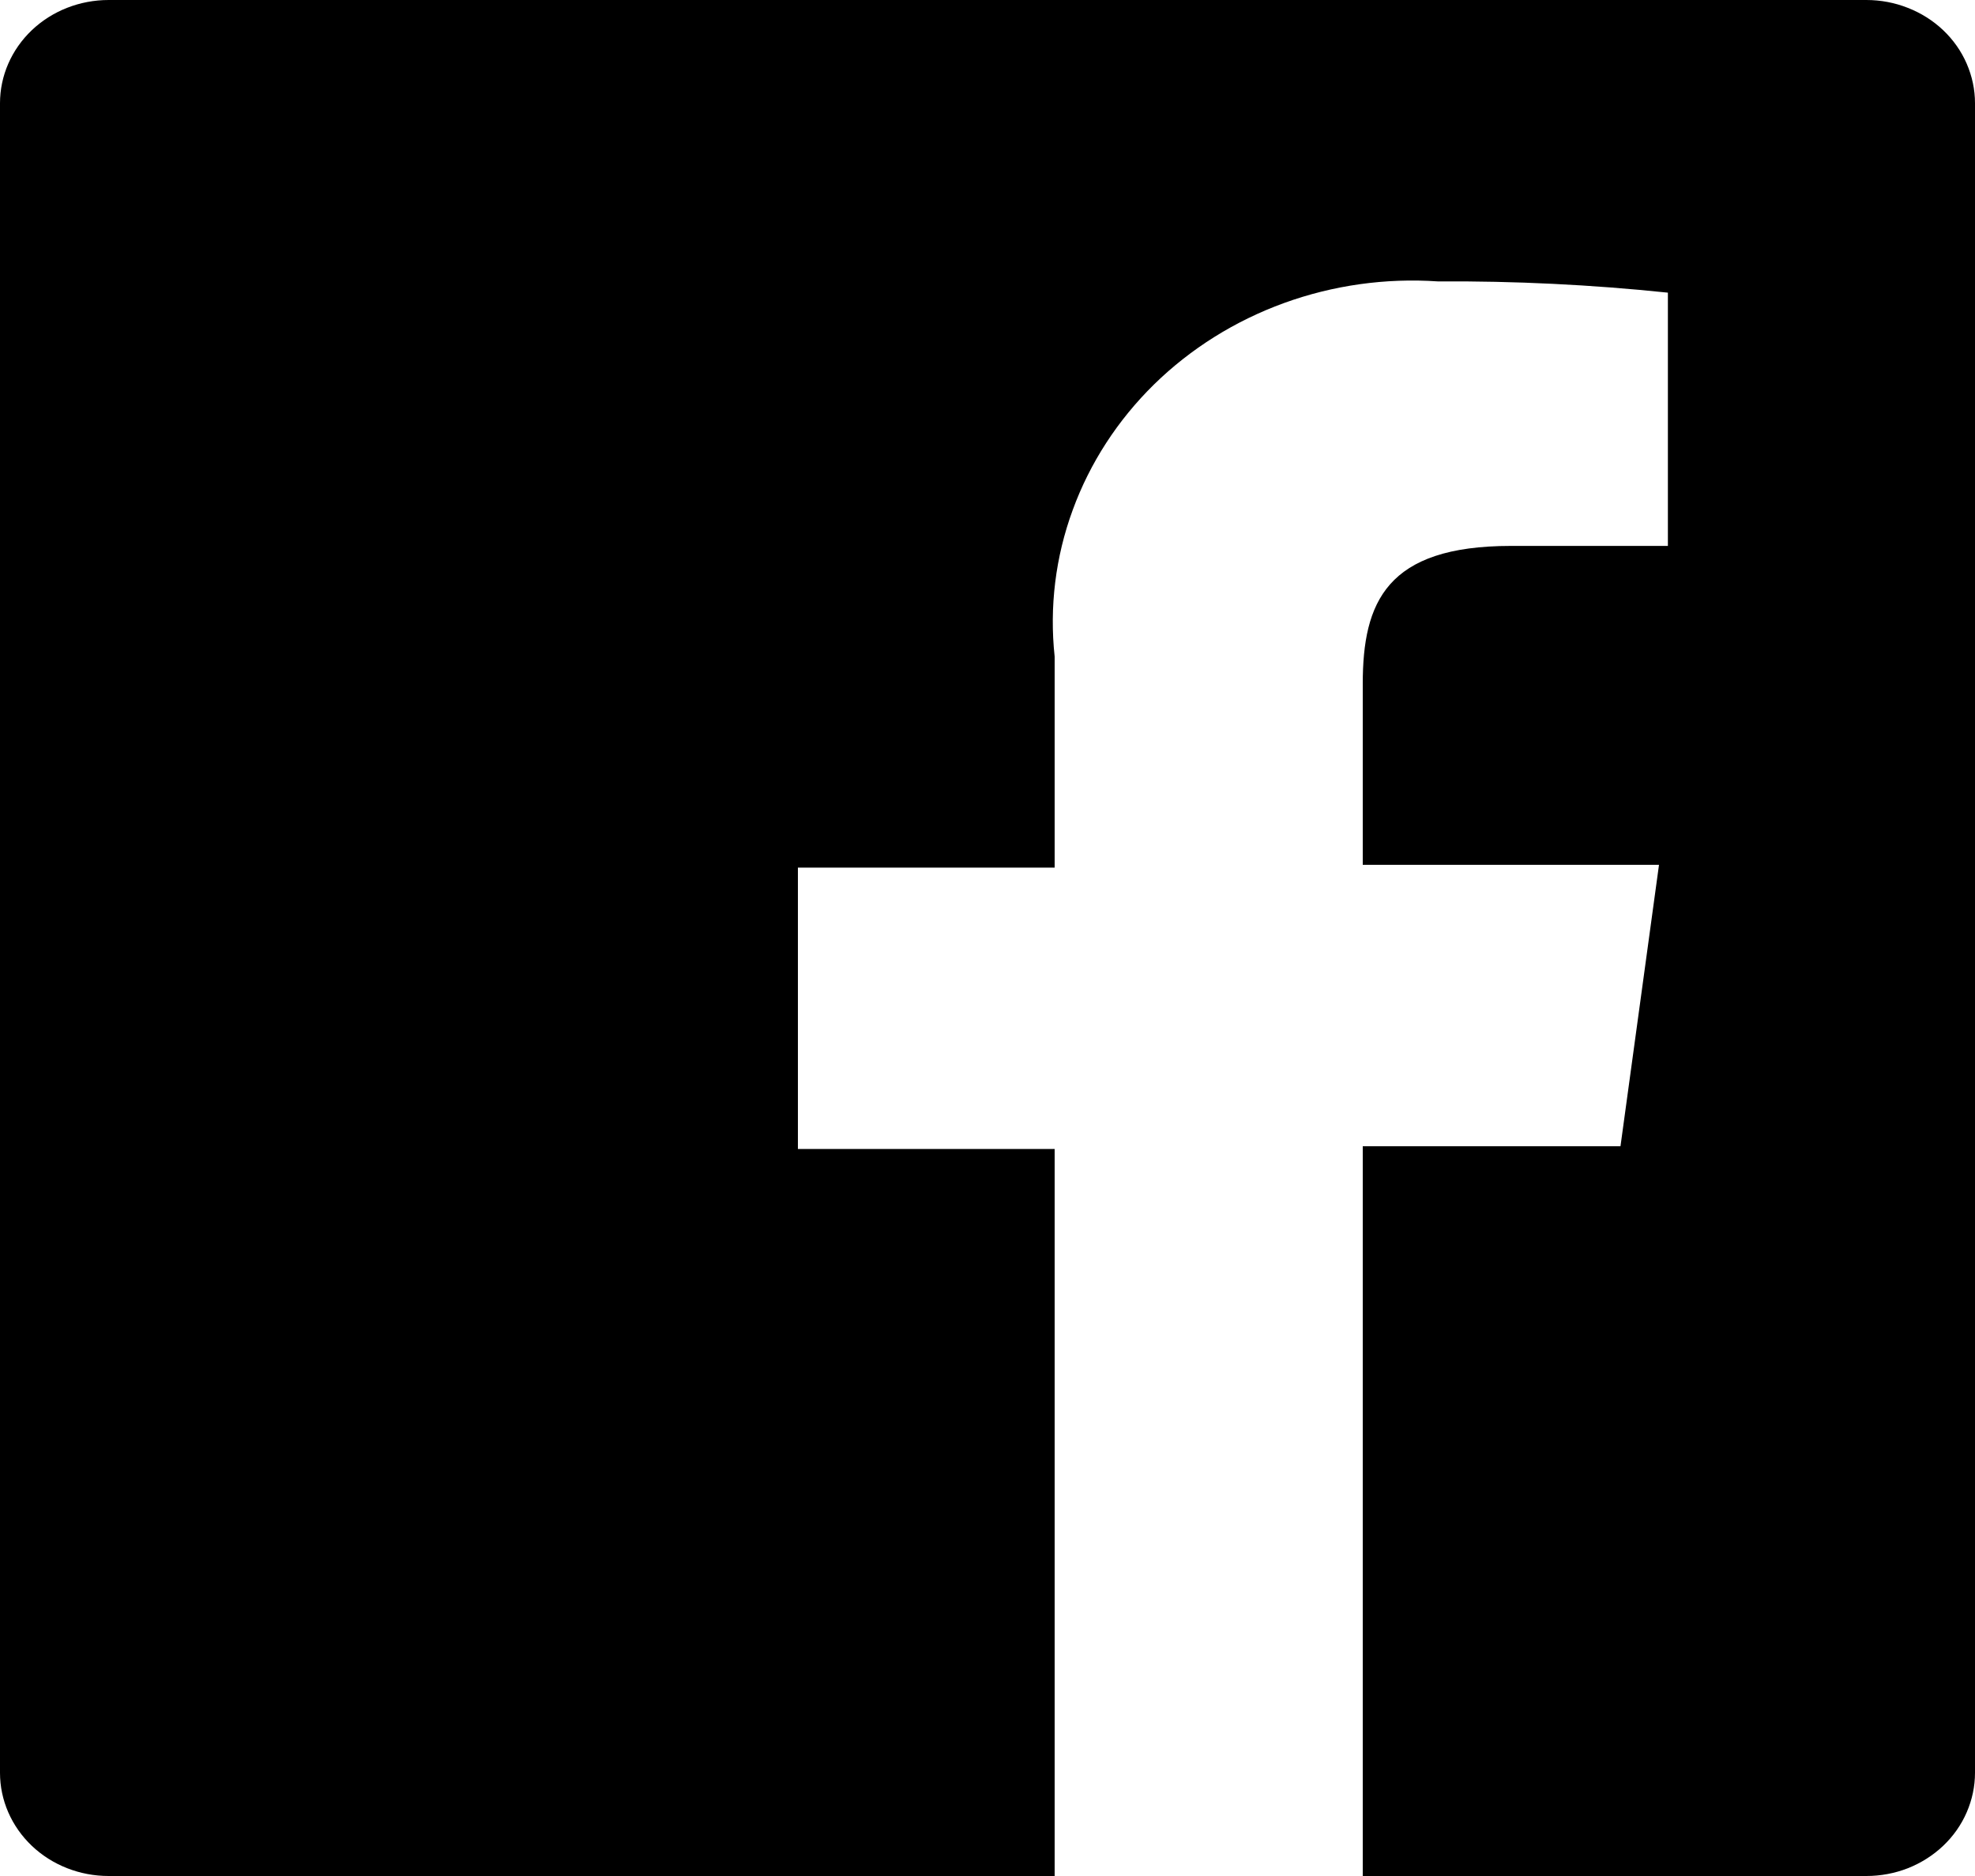
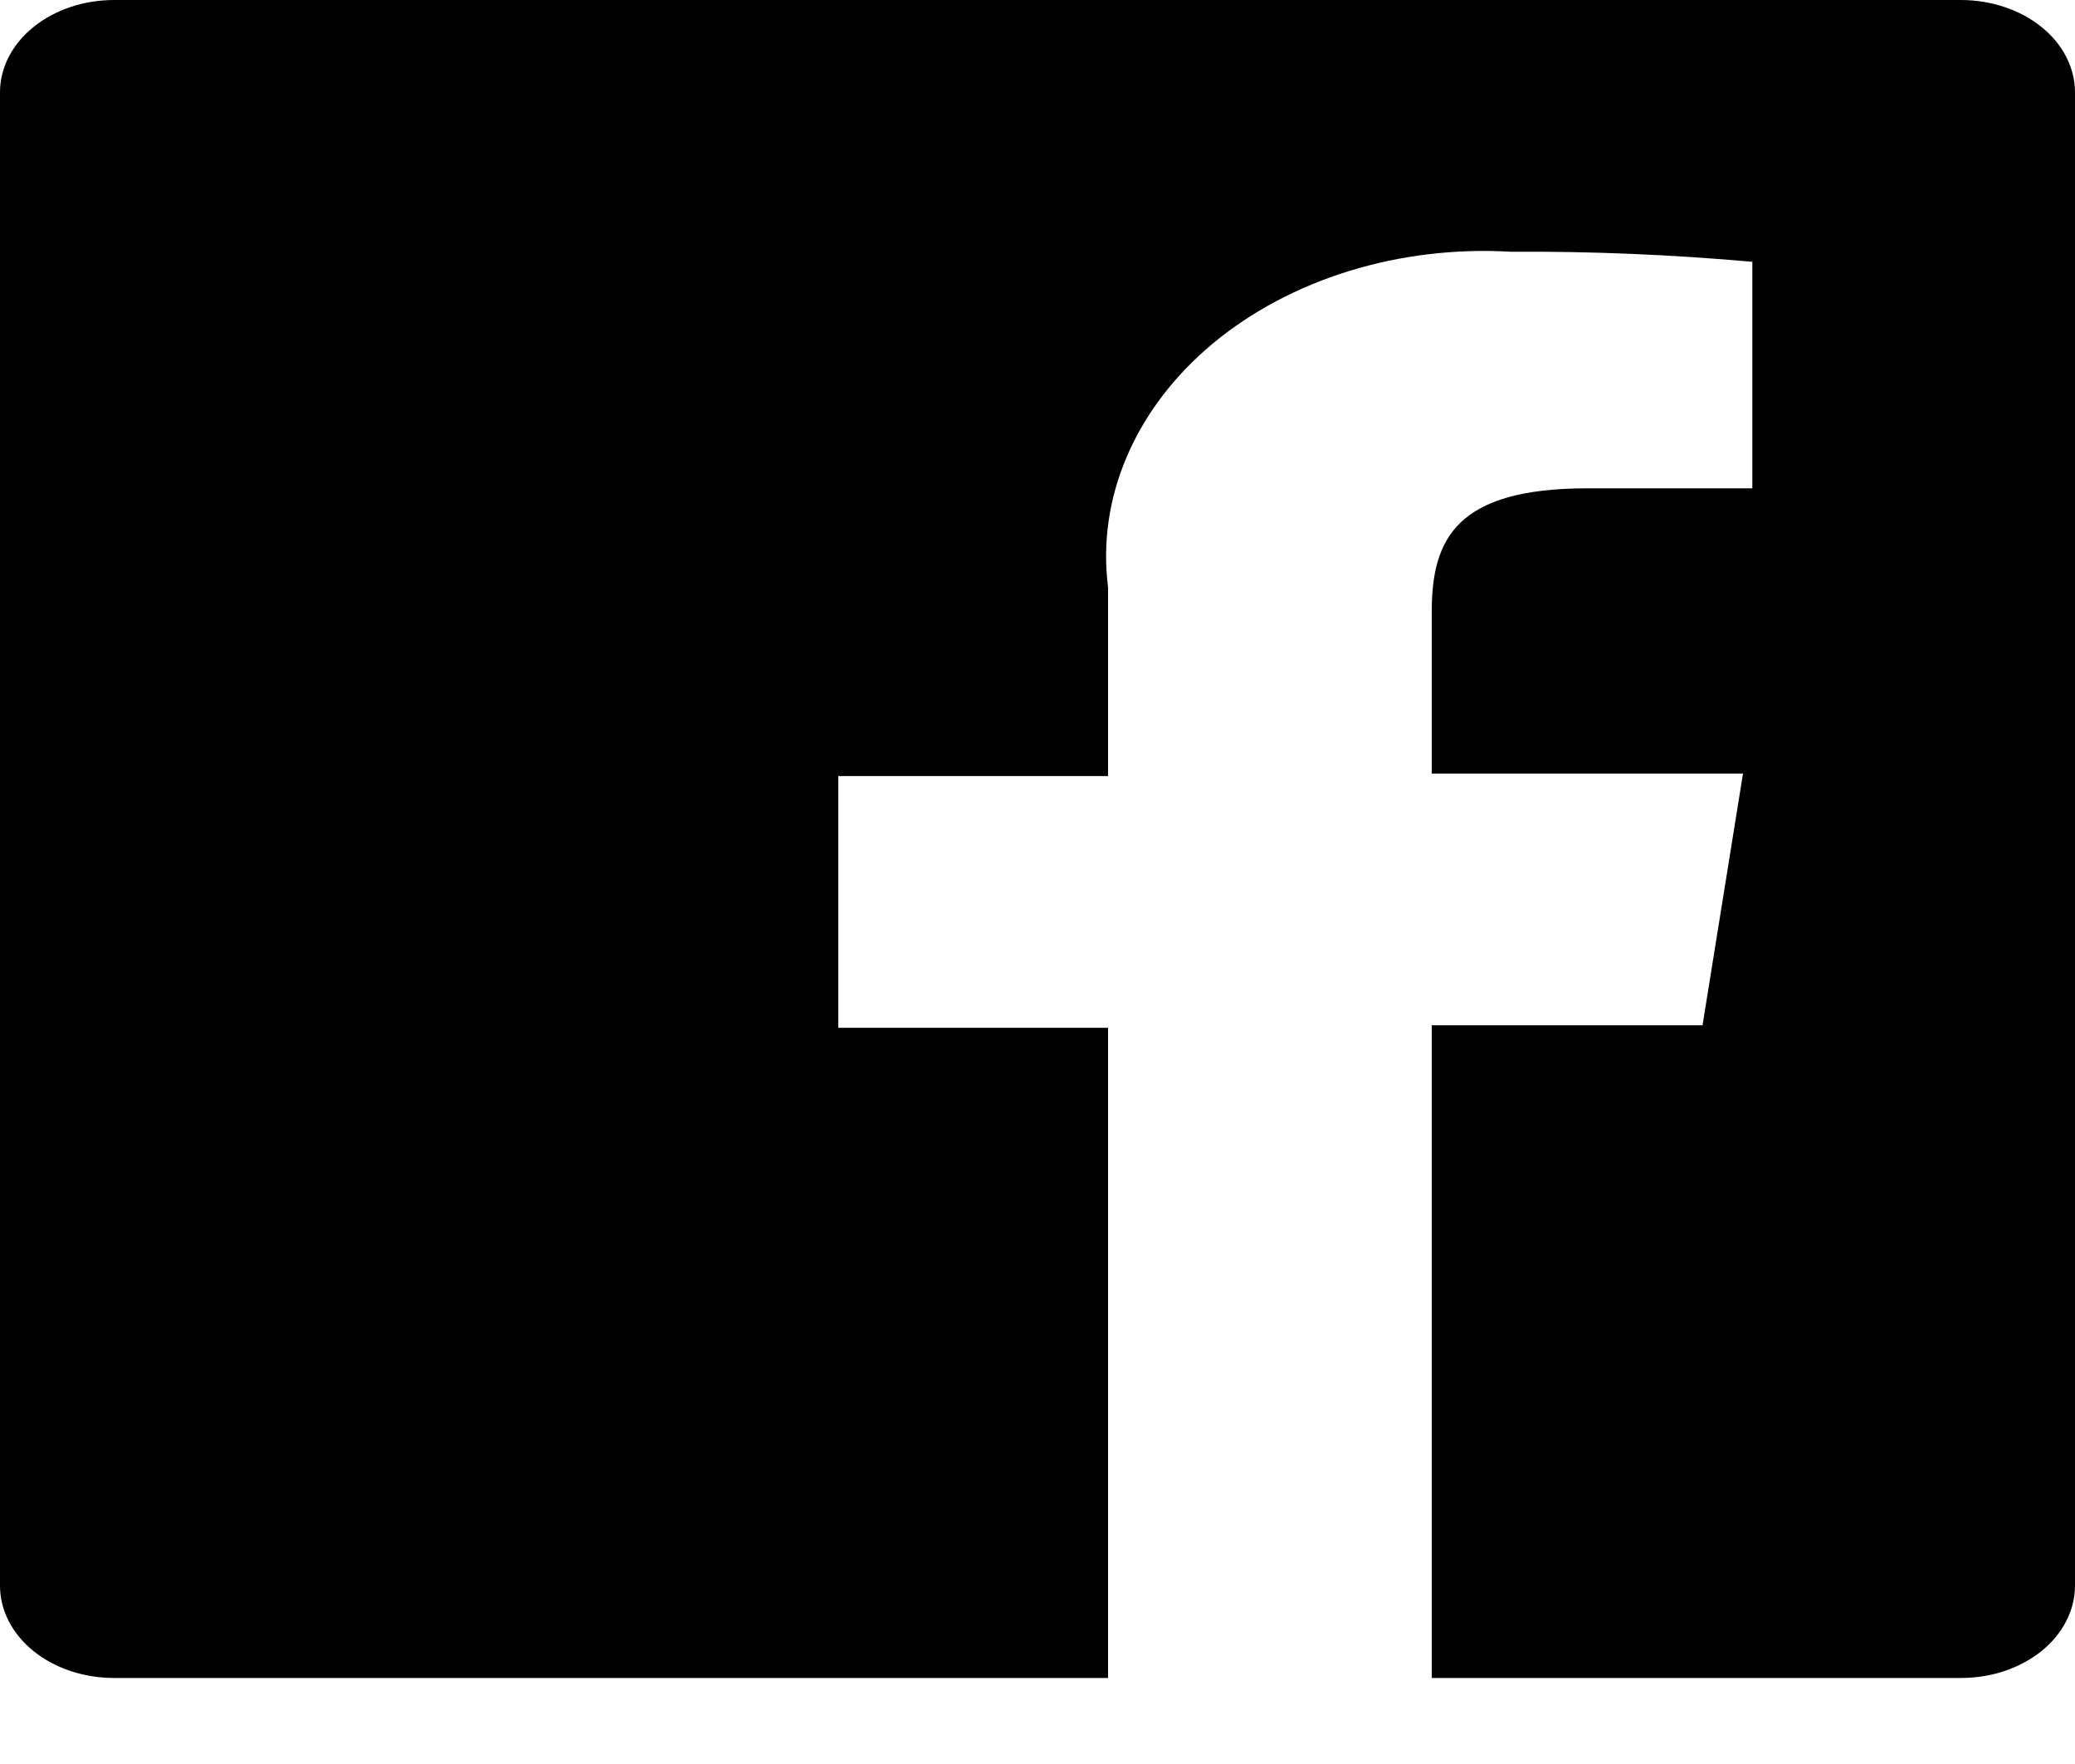
- <svg xmlns="http://www.w3.org/2000/svg" width="20" height="19" viewBox="0 0 20 19" fill="none">
-   <path d="M18.9 0H1.1C0.808 0 0.528 0.11 0.322 0.306C0.116 0.502 0 0.768 0 1.045V17.955C0 18.232 0.116 18.498 0.322 18.694C0.528 18.89 0.808 19 1.1 19H10.68V11.637H8.08V8.787H10.68V6.65C10.626 6.148 10.688 5.641 10.863 5.165C11.037 4.688 11.319 4.254 11.688 3.892C12.058 3.53 12.507 3.249 13.003 3.069C13.499 2.889 14.03 2.814 14.56 2.85C15.338 2.845 16.116 2.883 16.89 2.964V5.529H15.3C14.04 5.529 13.8 6.099 13.8 6.926V8.759H16.8L16.41 11.609H13.8V19H18.9C19.044 19 19.188 18.973 19.321 18.921C19.454 18.868 19.576 18.791 19.678 18.694C19.78 18.597 19.861 18.482 19.916 18.355C19.971 18.228 20 18.092 20 17.955V1.045C20 0.908 19.971 0.772 19.916 0.645C19.861 0.518 19.78 0.403 19.678 0.306C19.576 0.209 19.454 0.132 19.321 0.08C19.188 0.027 19.044 0 18.9 0Z" fill="black" />
+ <svg xmlns="http://www.w3.org/2000/svg" width="20" height="17" viewBox="0 0 20 17" fill="none">
+   <path d="M18.9 0H1.1C0.808 0 0.528 0.094 0.322 0.261C0.116 0.427 0 0.654 0 0.889V15.282C0 15.518 0.116 15.744 0.322 15.911C0.528 16.078 0.808 16.171 1.1 16.171H10.68V9.905H8.08V7.479H10.68V5.66C10.626 5.233 10.688 4.801 10.863 4.396C11.037 3.99 11.319 3.62 11.688 3.312C12.058 3.004 12.507 2.765 13.003 2.612C13.499 2.459 14.03 2.395 14.56 2.426C15.338 2.421 16.116 2.454 16.89 2.523V4.706H15.3C14.04 4.706 13.8 5.191 13.8 5.894V7.455H16.8L16.41 9.881H13.8V16.171H18.9C19.044 16.171 19.188 16.148 19.321 16.104C19.454 16.059 19.576 15.993 19.678 15.911C19.78 15.828 19.861 15.73 19.916 15.622C19.971 15.514 20 15.399 20 15.282V0.889C20 0.773 19.971 0.657 19.916 0.549C19.861 0.441 19.78 0.343 19.678 0.261C19.576 0.178 19.454 0.112 19.321 0.068C19.188 0.023 19.044 0 18.9 0Z" fill="black" />
</svg>
